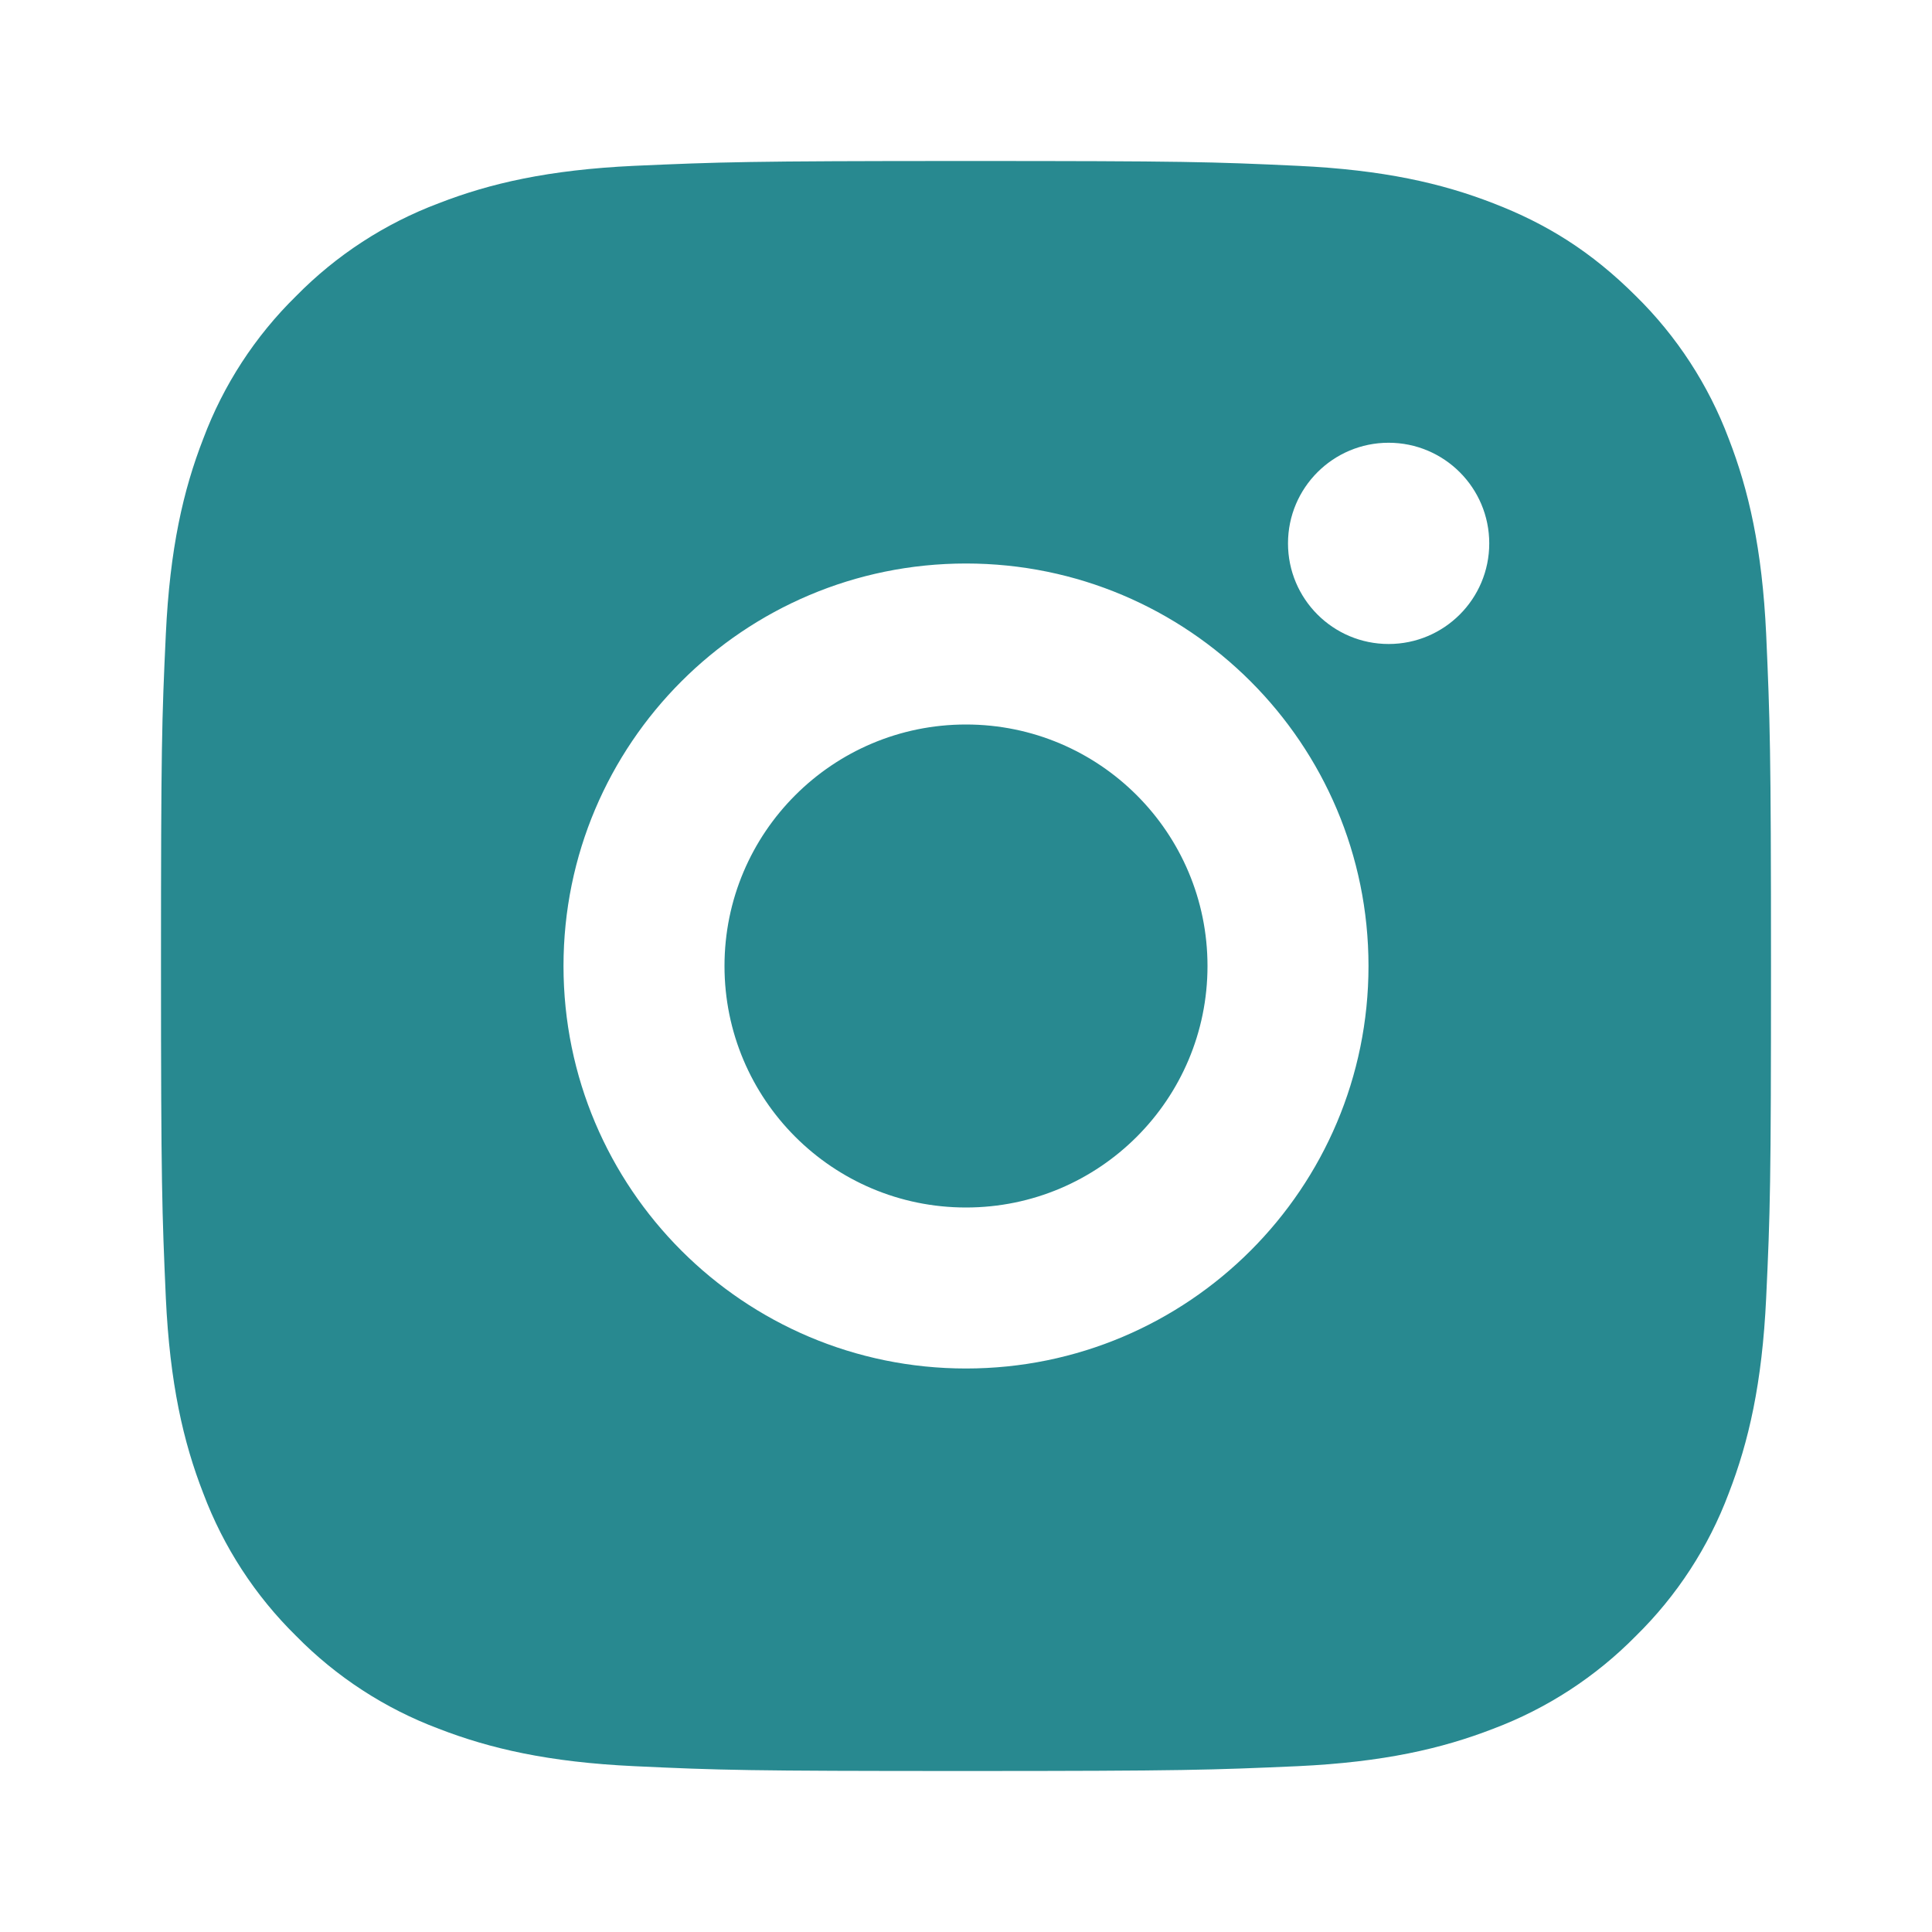
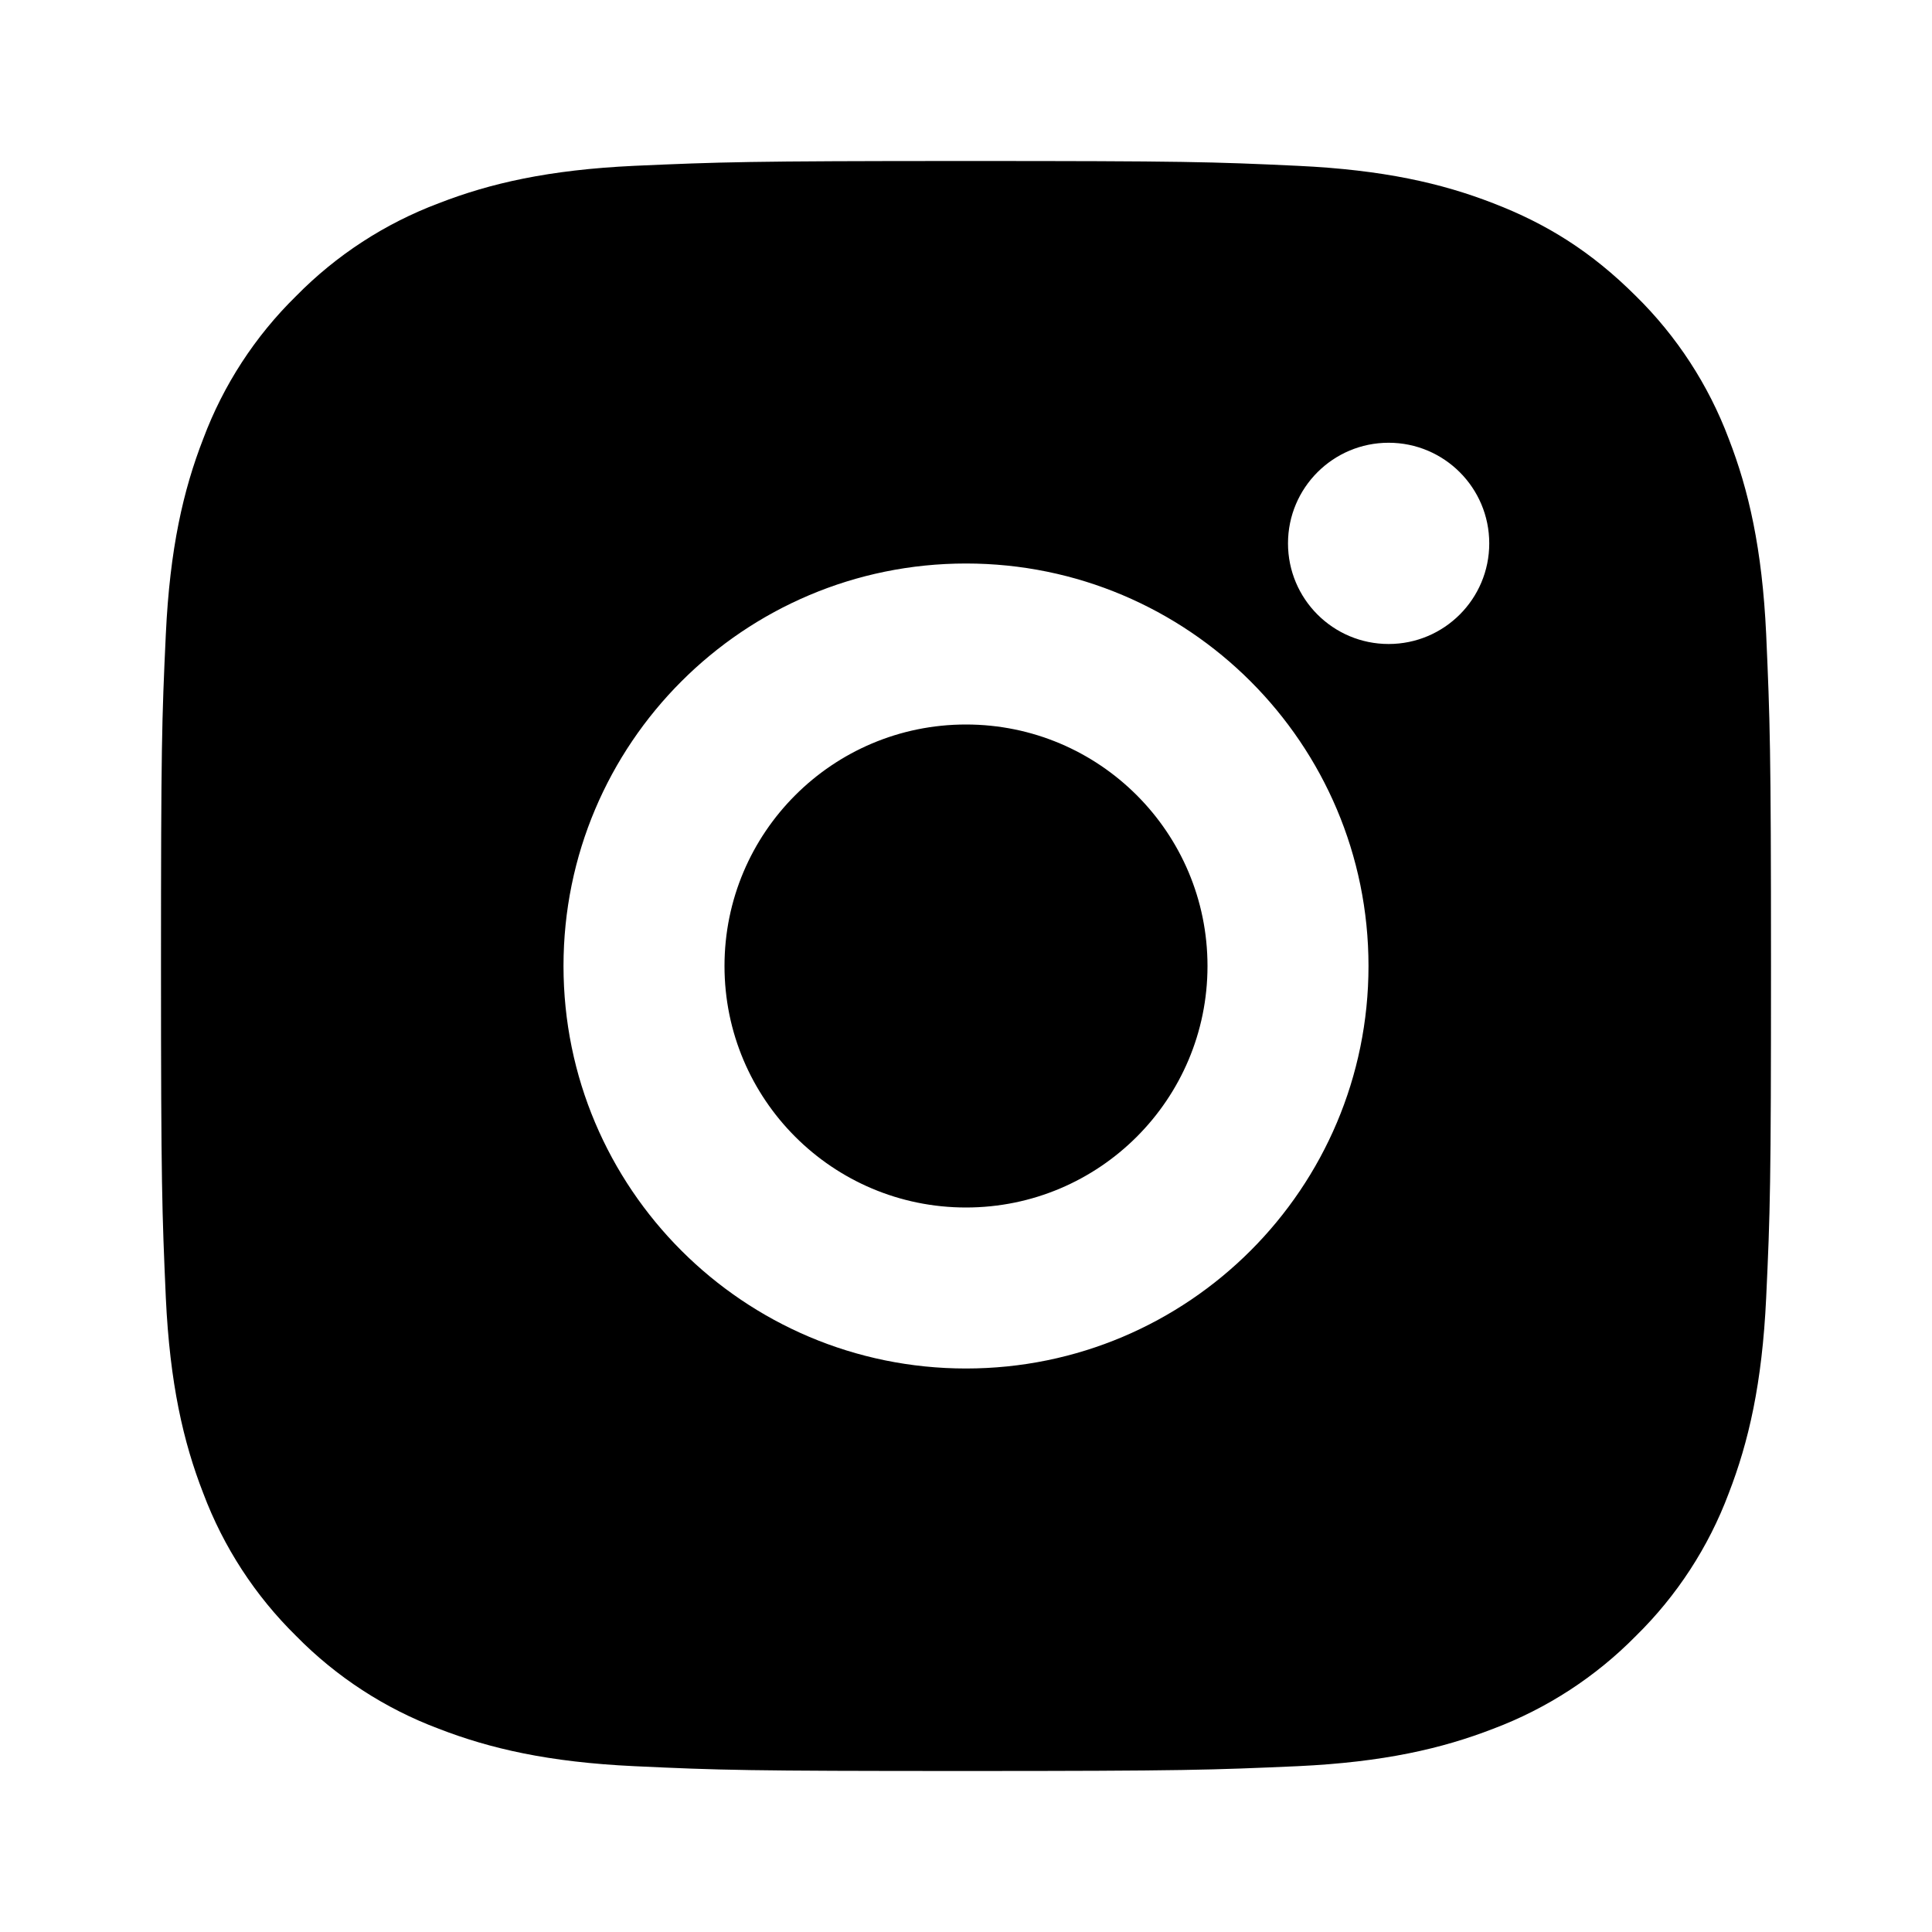
- <svg xmlns="http://www.w3.org/2000/svg" viewBox="0 0 24 24" width="24" height="24">
-   <path fill="none" d="M0 0h24v24H0z" />
-   <path d="M12 2c2.717 0 3.056.01 4.122.06 1.065.05 1.79.217 2.428.465.66.254 1.216.598 1.772 1.153a4.908 4.908 0 0 1 1.153 1.772c.247.637.415 1.363.465 2.428.047 1.066.06 1.405.06 4.122 0 2.717-.01 3.056-.06 4.122-.05 1.065-.218 1.79-.465 2.428a4.883 4.883 0 0 1-1.153 1.772 4.915 4.915 0 0 1-1.772 1.153c-.637.247-1.363.415-2.428.465-1.066.047-1.405.06-4.122.06-2.717 0-3.056-.01-4.122-.06-1.065-.05-1.79-.218-2.428-.465a4.89 4.89 0 0 1-1.772-1.153 4.904 4.904 0 0 1-1.153-1.772c-.248-.637-.415-1.363-.465-2.428C2.013 15.056 2 14.717 2 12c0-2.717.01-3.056.06-4.122.05-1.066.217-1.79.465-2.428a4.88 4.88 0 0 1 1.153-1.772A4.897 4.897 0 0 1 5.45 2.525c.638-.248 1.362-.415 2.428-.465C8.944 2.013 9.283 2 12 2zm0 5a5 5 0 1 0 0 10 5 5 0 0 0 0-10zm6.5-.25a1.25 1.25 0 0 0-2.5 0 1.25 1.25 0 0 0 2.5 0zM12 9a3 3 0 1 1 0 6 3 3 0 0 1 0-6z" fill="#288990" />
+ <svg xmlns="http://www.w3.org/2000/svg" viewBox="0 0 24 24" width="24" height="24" version="1.1" id="svg2">
+   <defs id="defs2" />
+   <path fill="none" d="M0 0h24v24H0z" id="path1" />
+   <path d="M12 2c2.717 0 3.056.01 4.122.06 1.065.05 1.79.217 2.428.465.66.254 1.216.598 1.772 1.153a4.908 4.908 0 0 1 1.153 1.772c.247.637.415 1.363.465 2.428.047 1.066.06 1.405.06 4.122 0 2.717-.01 3.056-.06 4.122-.05 1.065-.218 1.79-.465 2.428a4.883 4.883 0 0 1-1.153 1.772 4.915 4.915 0 0 1-1.772 1.153c-.637.247-1.363.415-2.428.465-1.066.047-1.405.06-4.122.06-2.717 0-3.056-.01-4.122-.06-1.065-.05-1.79-.218-2.428-.465a4.89 4.89 0 0 1-1.772-1.153 4.904 4.904 0 0 1-1.153-1.772c-.248-.637-.415-1.363-.465-2.428C2.013 15.056 2 14.717 2 12c0-2.717.01-3.056.06-4.122.05-1.066.217-1.79.465-2.428a4.88 4.88 0 0 1 1.153-1.772A4.897 4.897 0 0 1 5.45 2.525c.638-.248 1.362-.415 2.428-.465C8.944 2.013 9.283 2 12 2zm0 5a5 5 0 1 0 0 10 5 5 0 0 0 0-10zm6.5-.25a1.25 1.25 0 0 0-2.5 0 1.25 1.25 0 0 0 2.5 0zM12 9a3 3 0 1 1 0 6 3 3 0 0 1 0-6z" fill="#288990" id="path2" style="fill:#000000" />
</svg>
